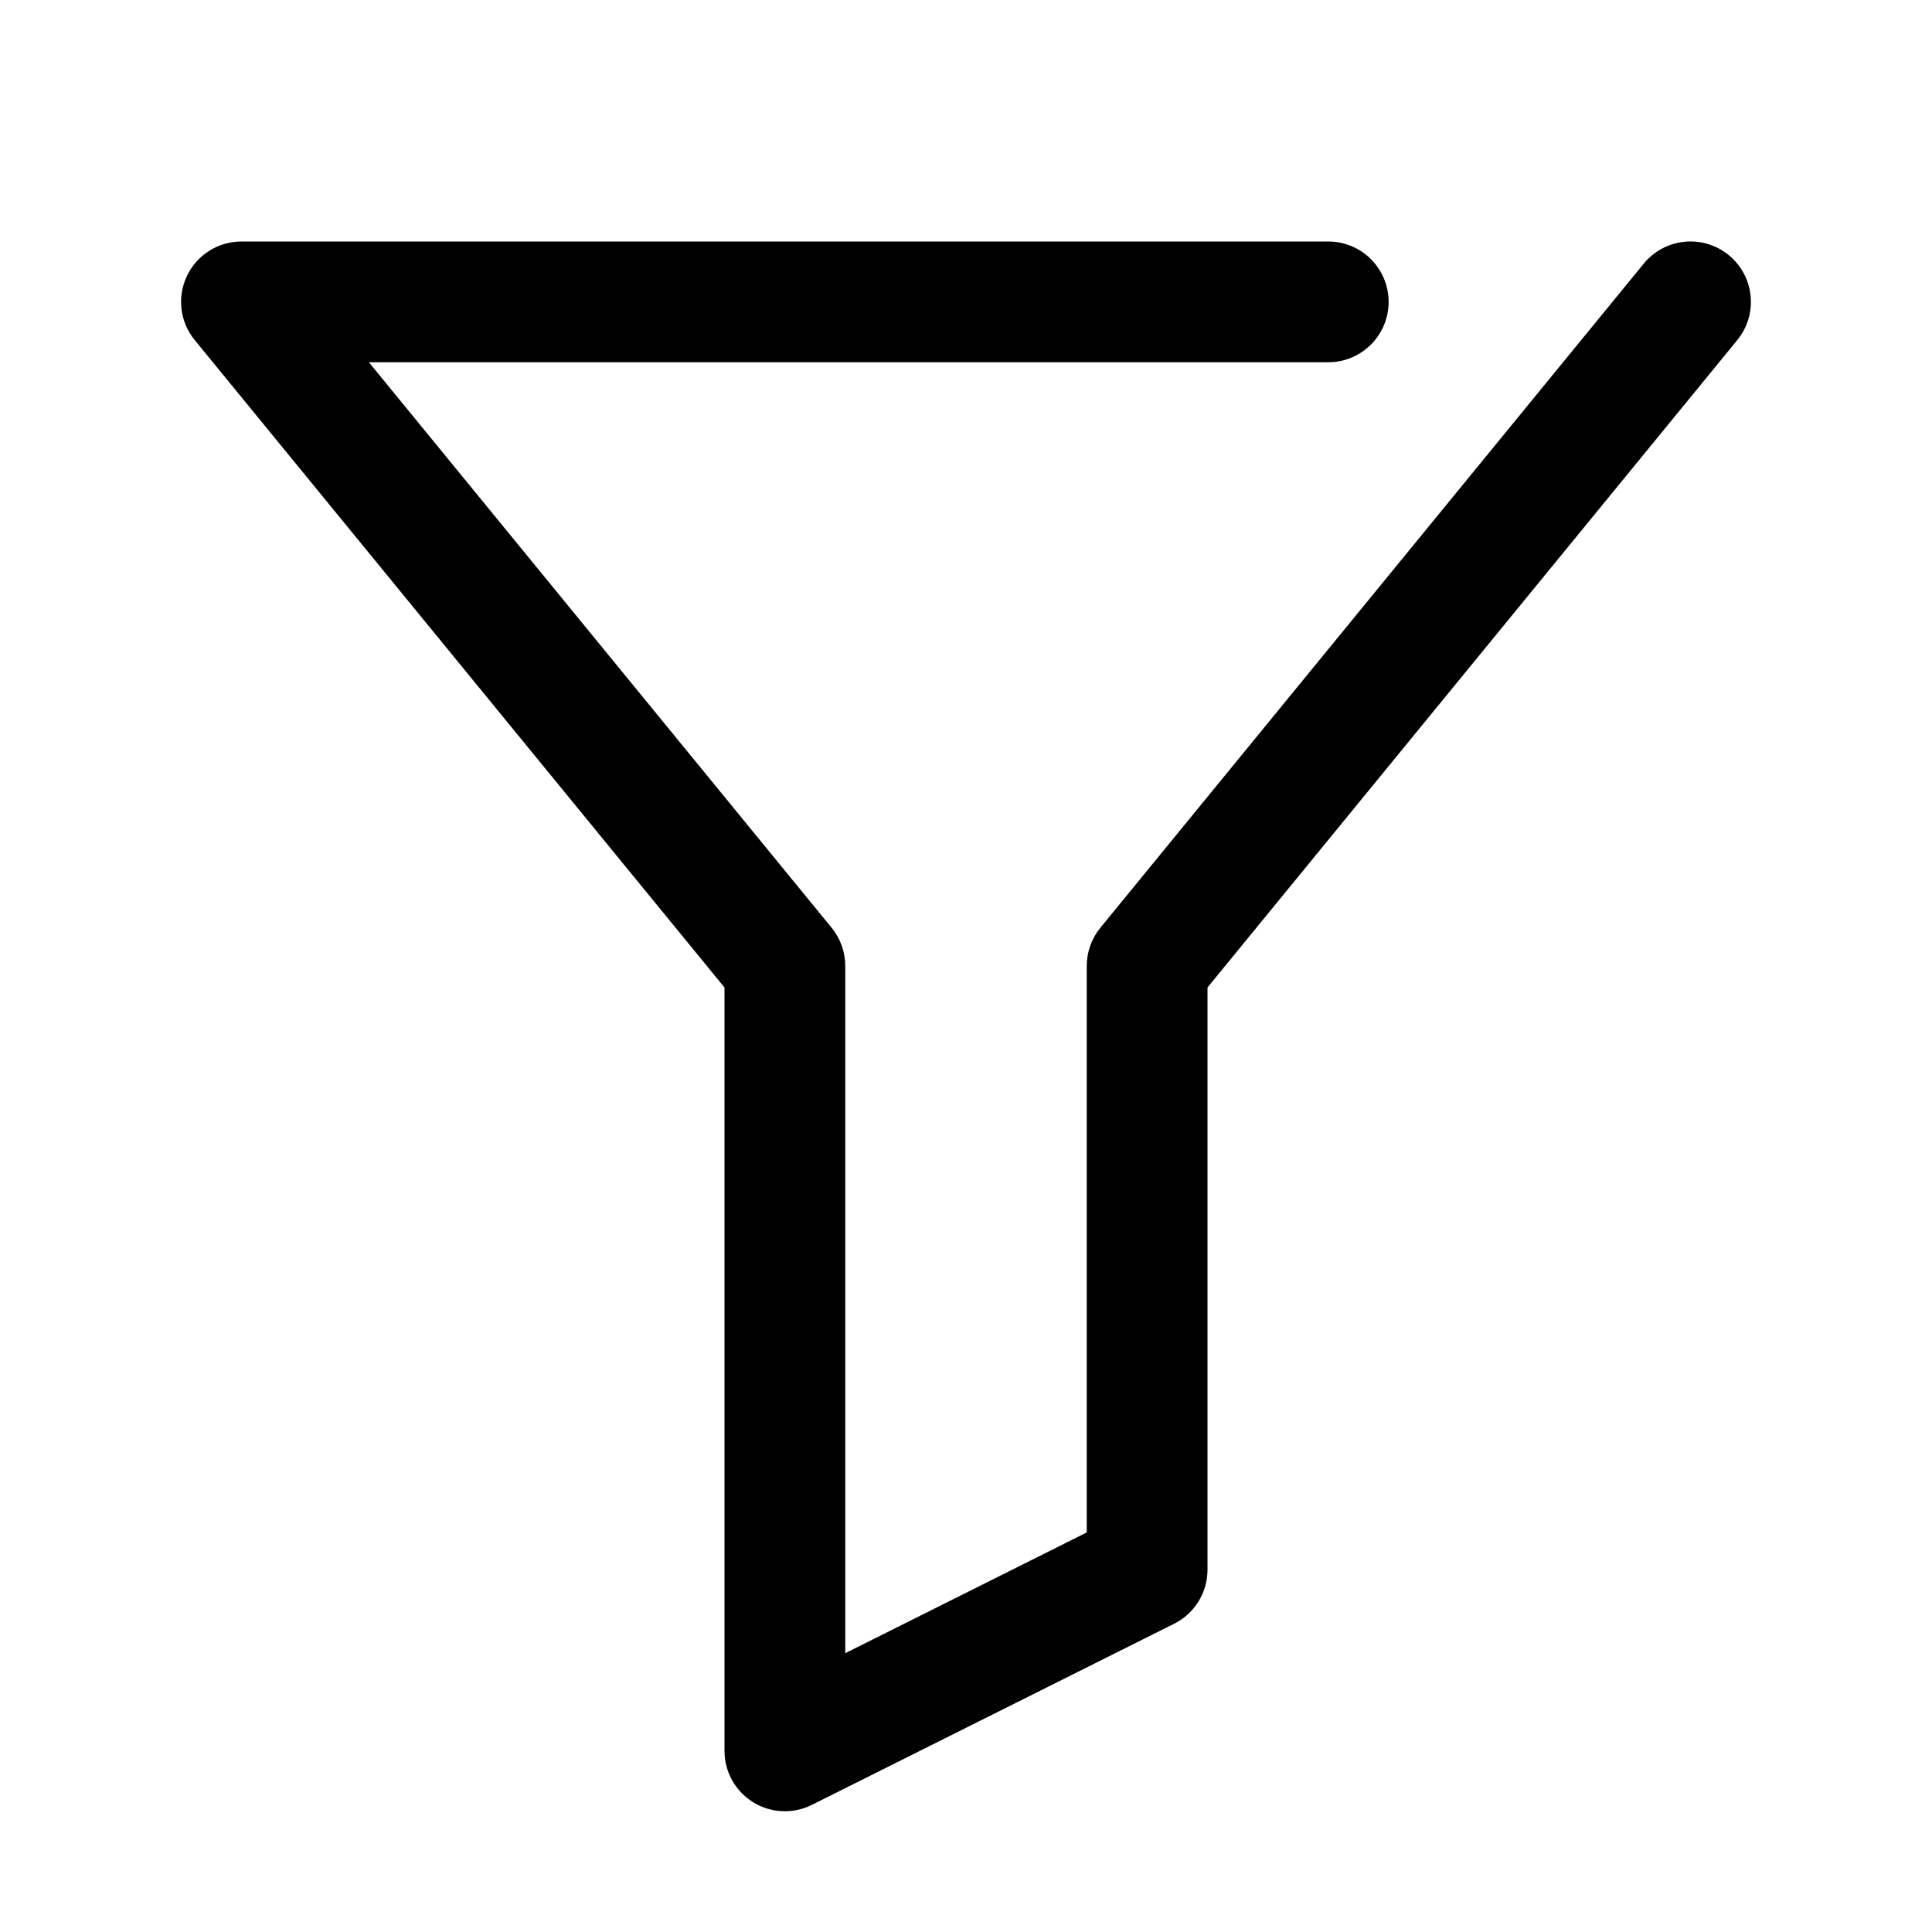
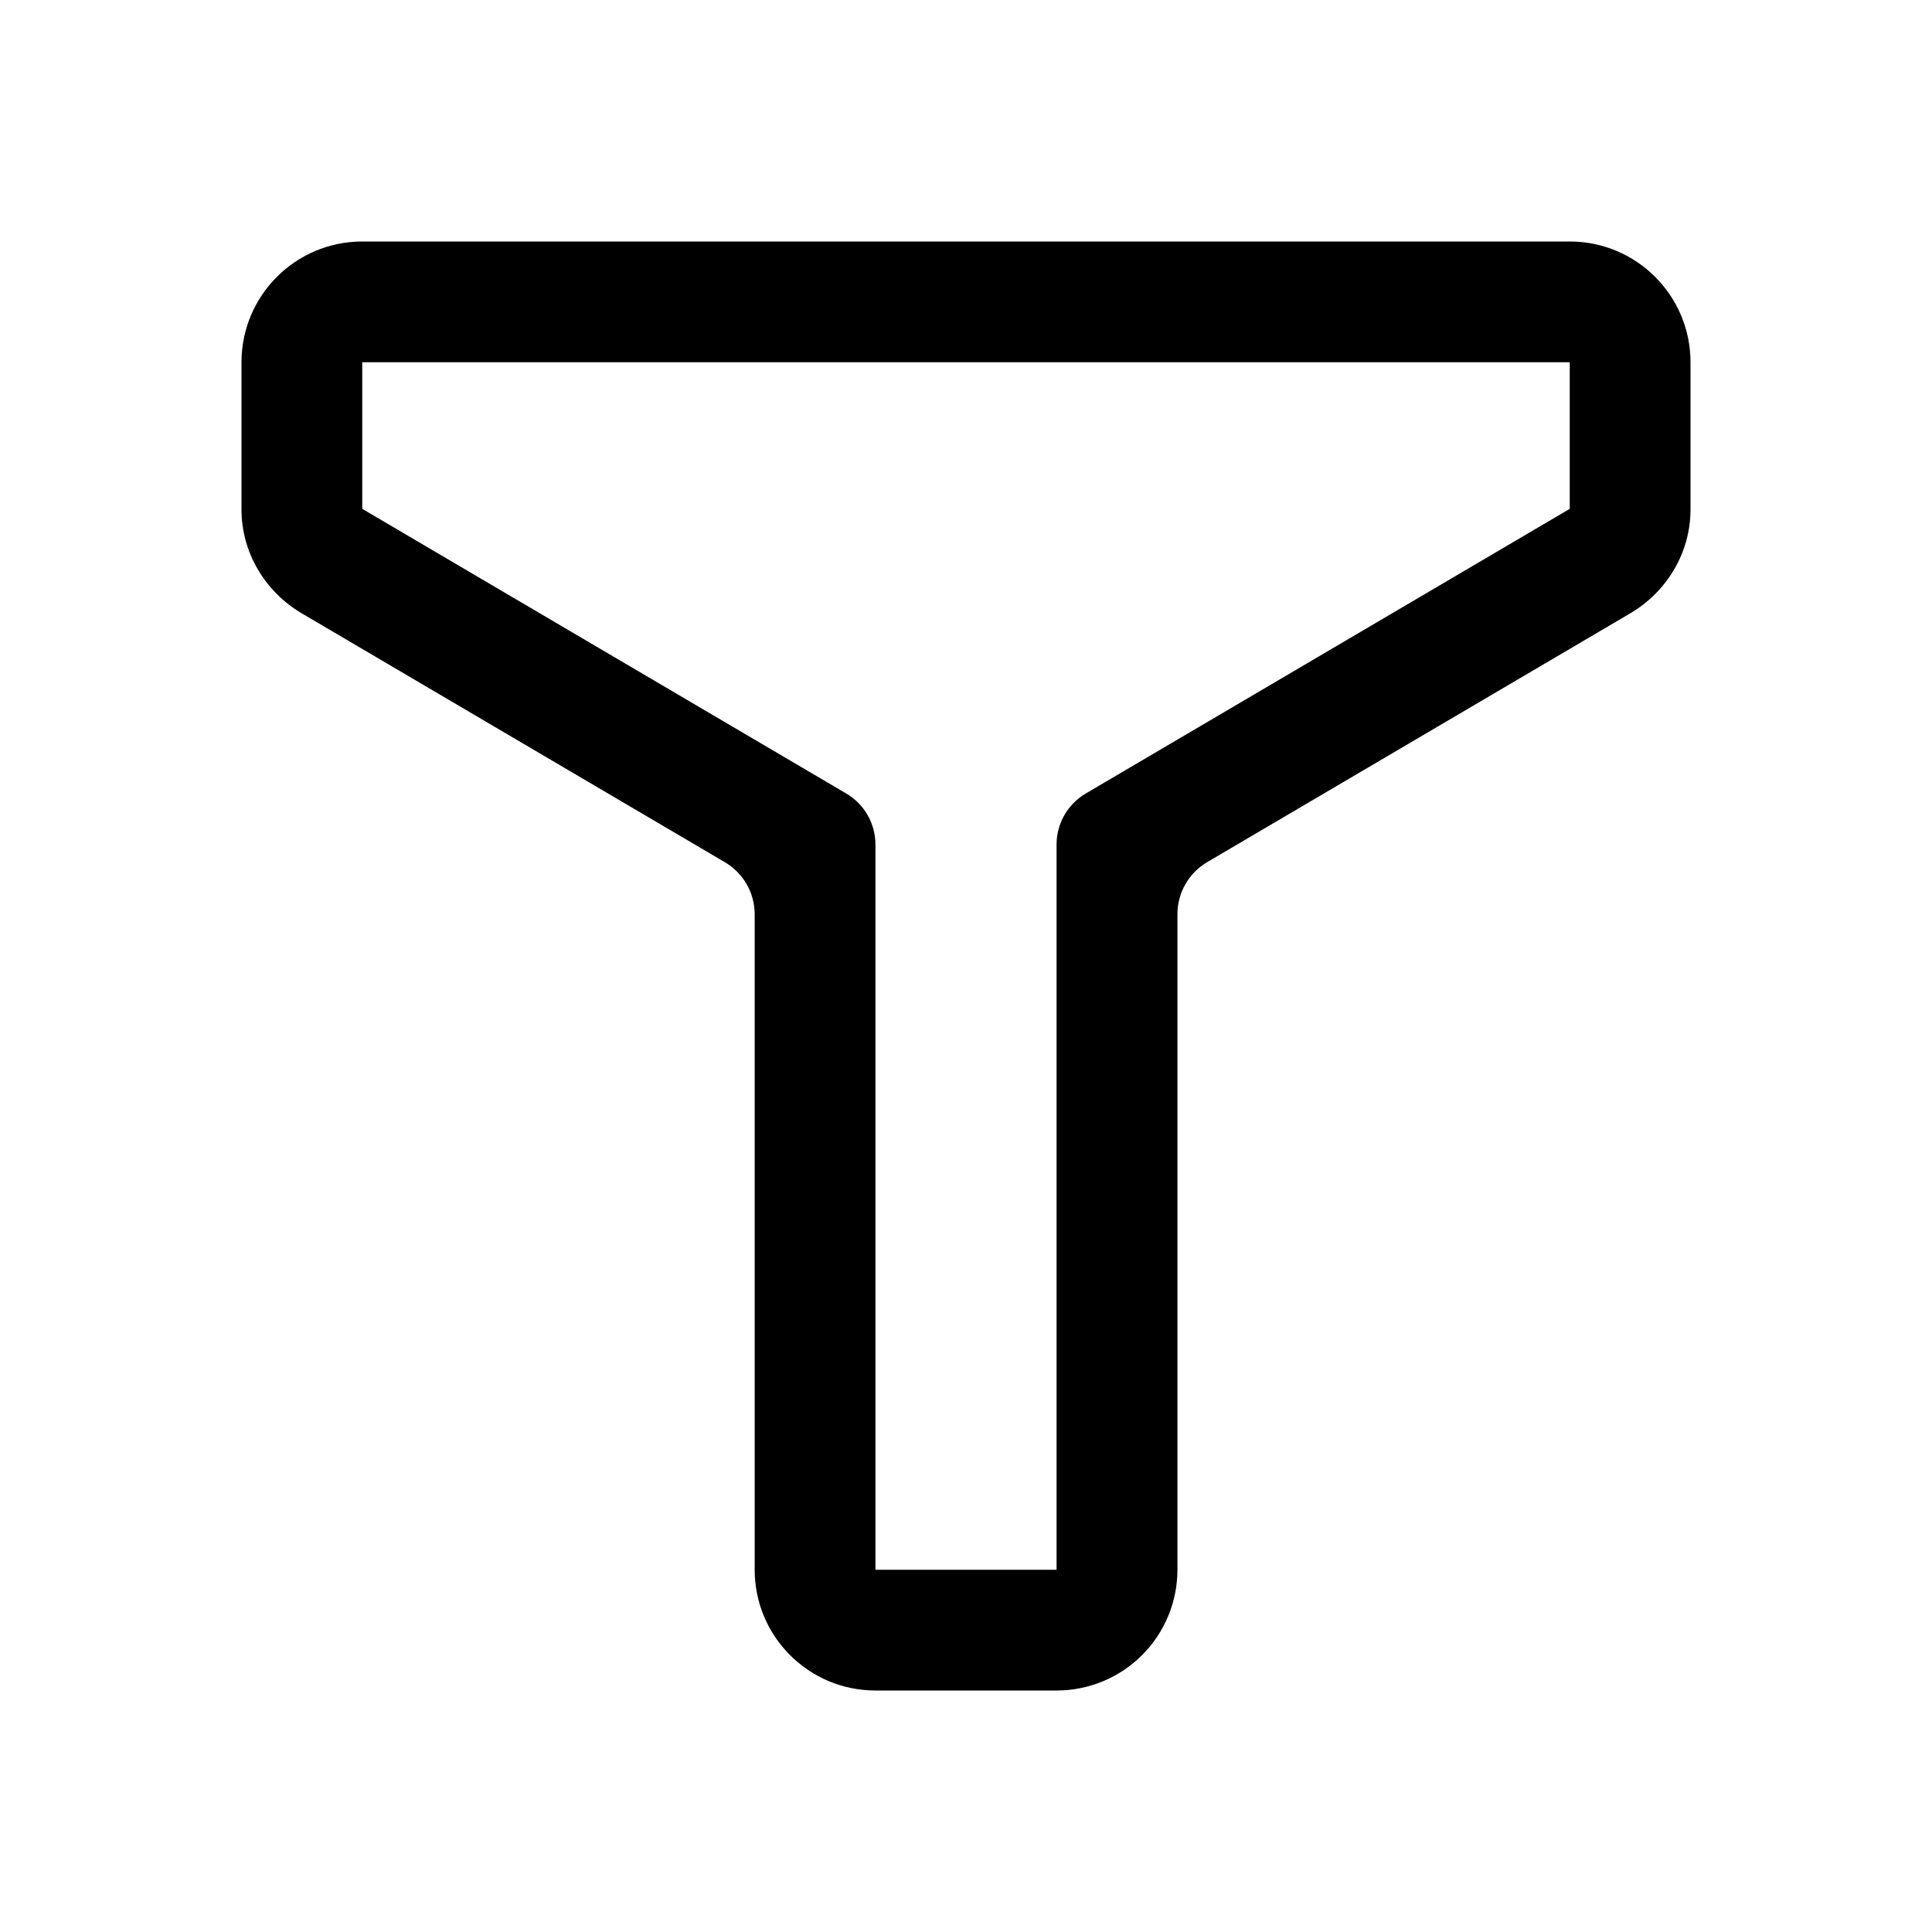
- <svg xmlns="http://www.w3.org/2000/svg" viewBox="0 0 1024 1024">
-   <path fill="currentColor" d="M384 523.392V928a32 32 0 0 0 46.336 28.608l192-96A32 32 0 0 0 640 832V523.392l280.768-343.104a32 32 0 1 0-49.536-40.576l-288 352A32 32 0 0 0 576 512v300.224l-128 64V512a32 32 0 0 0-7.232-20.288L195.52 192H704a32 32 0 1 0 0-64H128a32 32 0 0 0-24.768 52.288z" />
+ <svg xmlns="http://www.w3.org/2000/svg" viewBox="0 0 16 16">
+   <path fill="currentColor" d="M2 3a1 1 0 0 1 1-1h10a1 1 0 0 1 1 1v1.22c0 .355-.194.68-.5.86L9.997 7.14a.5.5 0 0 0-.246.428v5.429A1 1 0 0 1 8.752 14H7.248a1 1 0 0 1-.998-1.002V7.569a.5.5 0 0 0-.246-.428L2.5 5.08c-.306-.18-.5-.505-.5-.86zm11 0H3v1.214l4.004 2.355a.49.49 0 0 1 .246.426V13h1.5V6.995a.49.49 0 0 1 .246-.426L13 4.214z" />
</svg>
